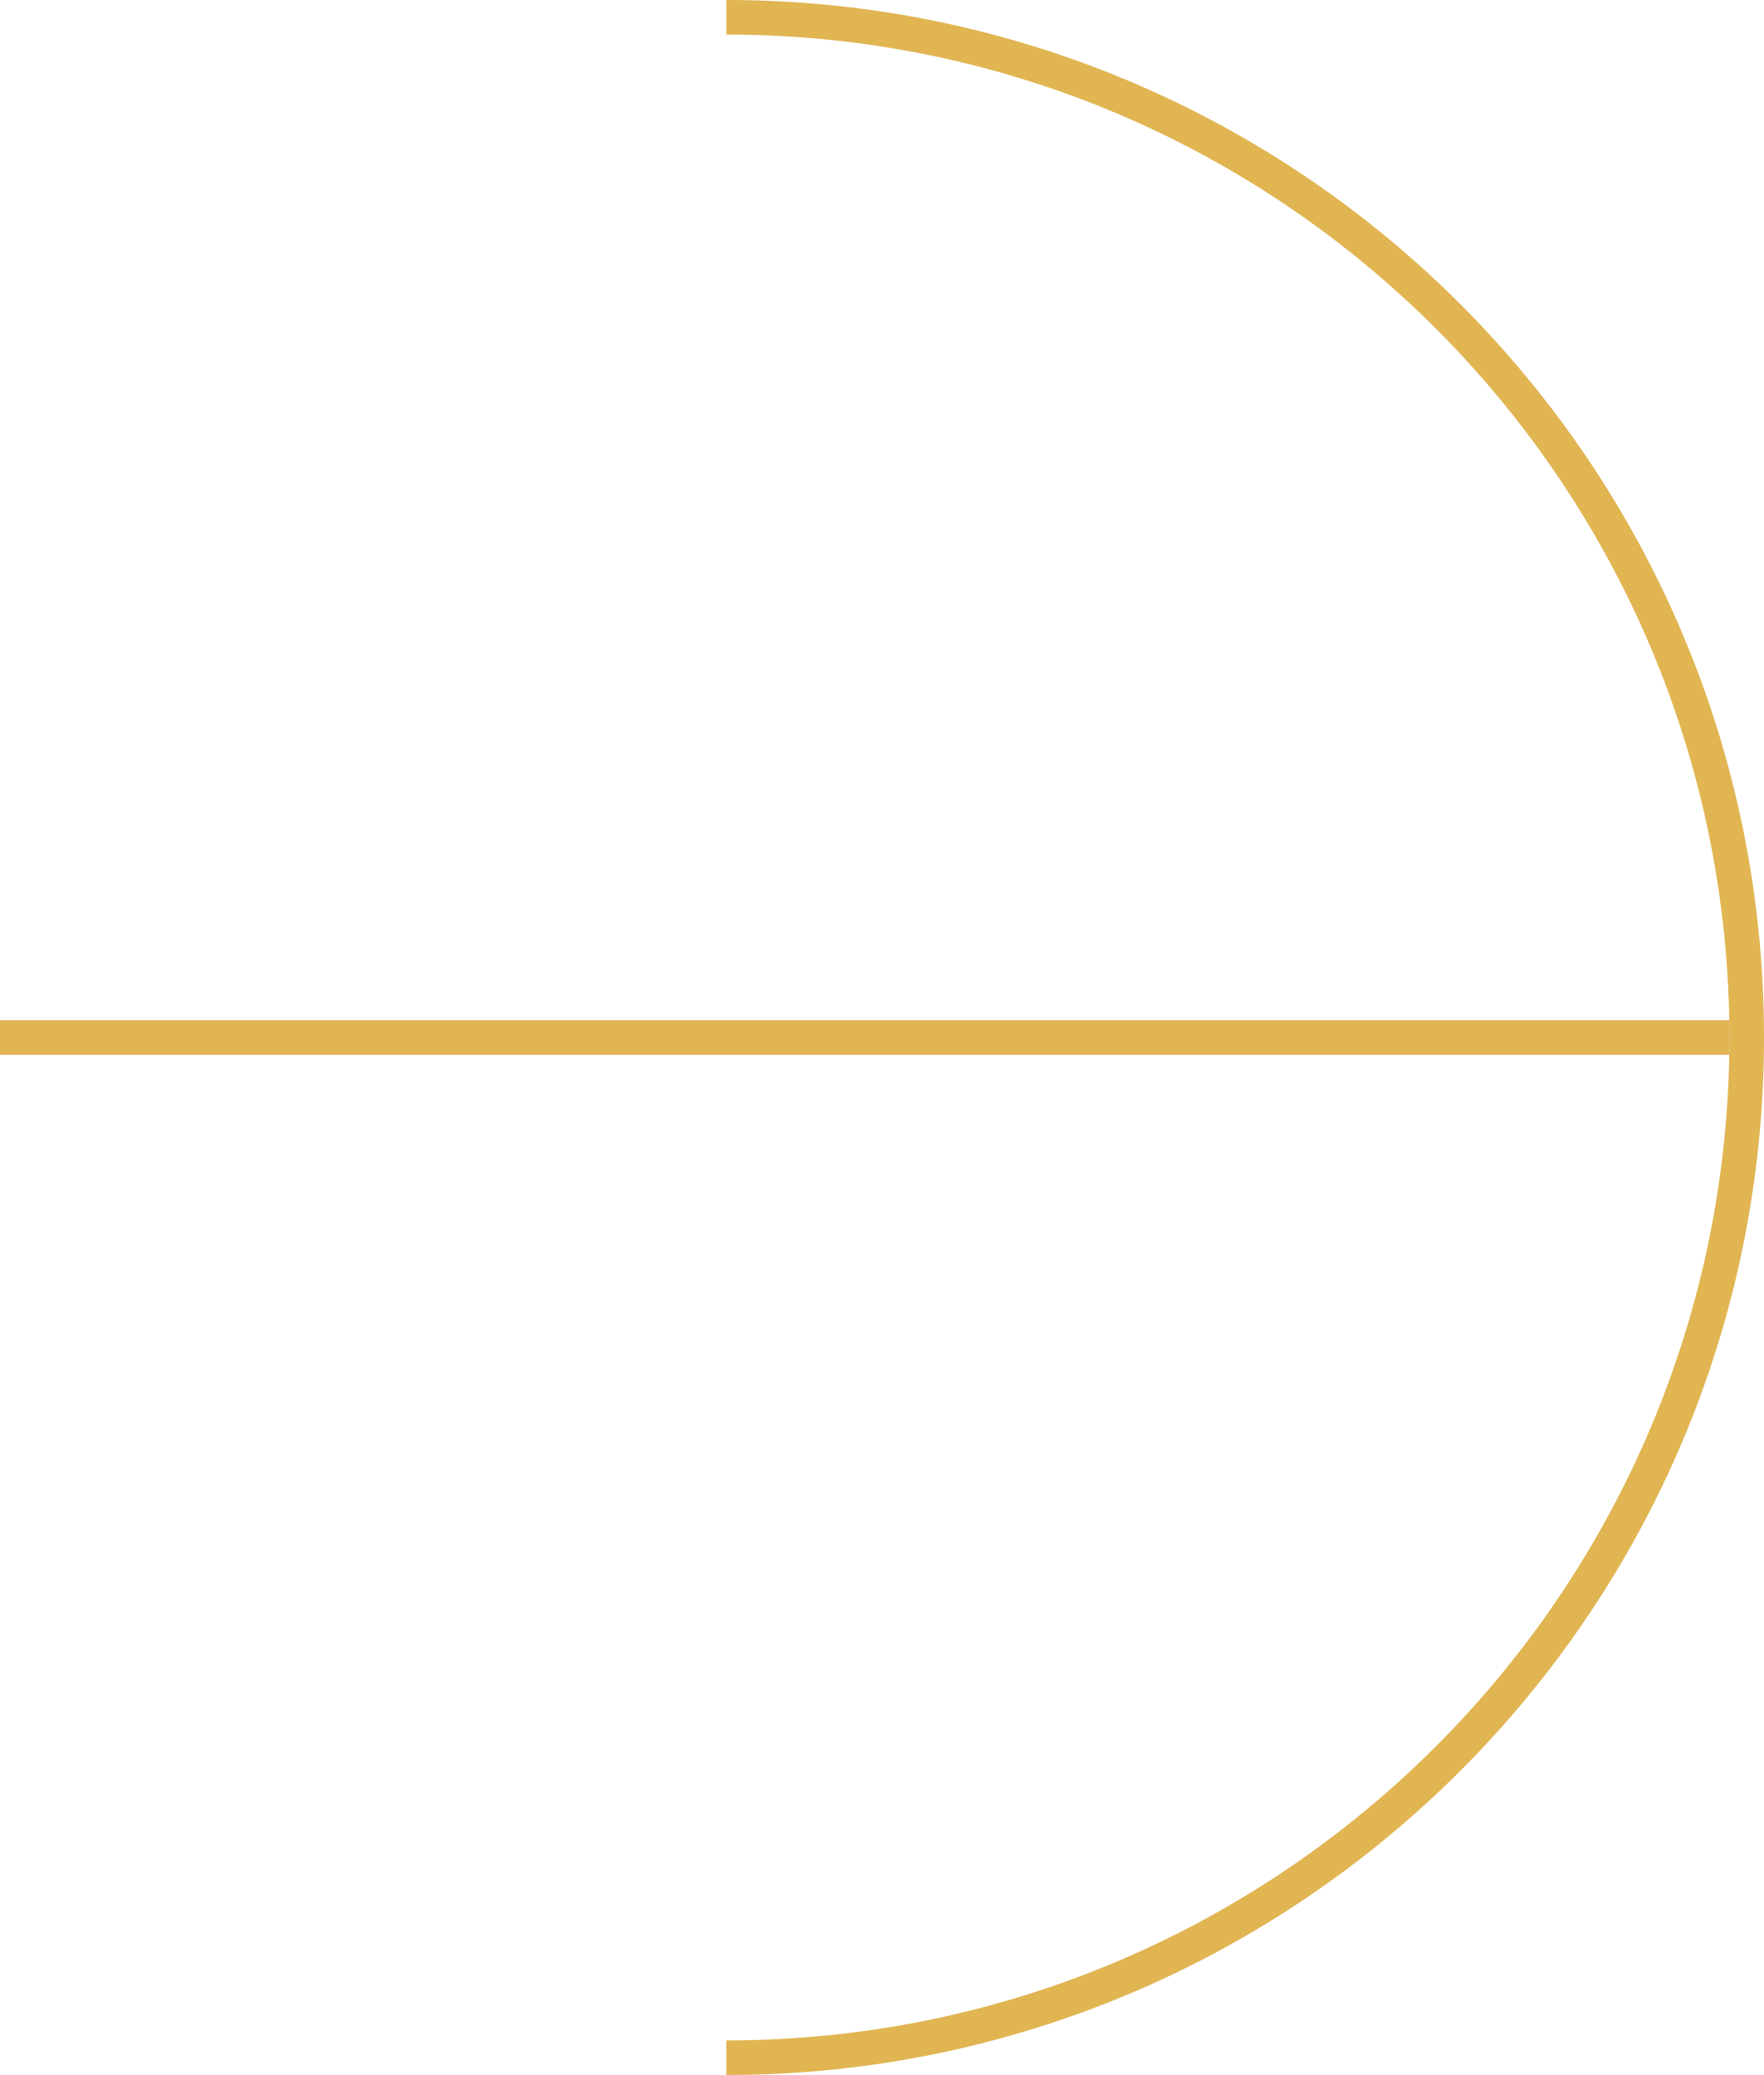
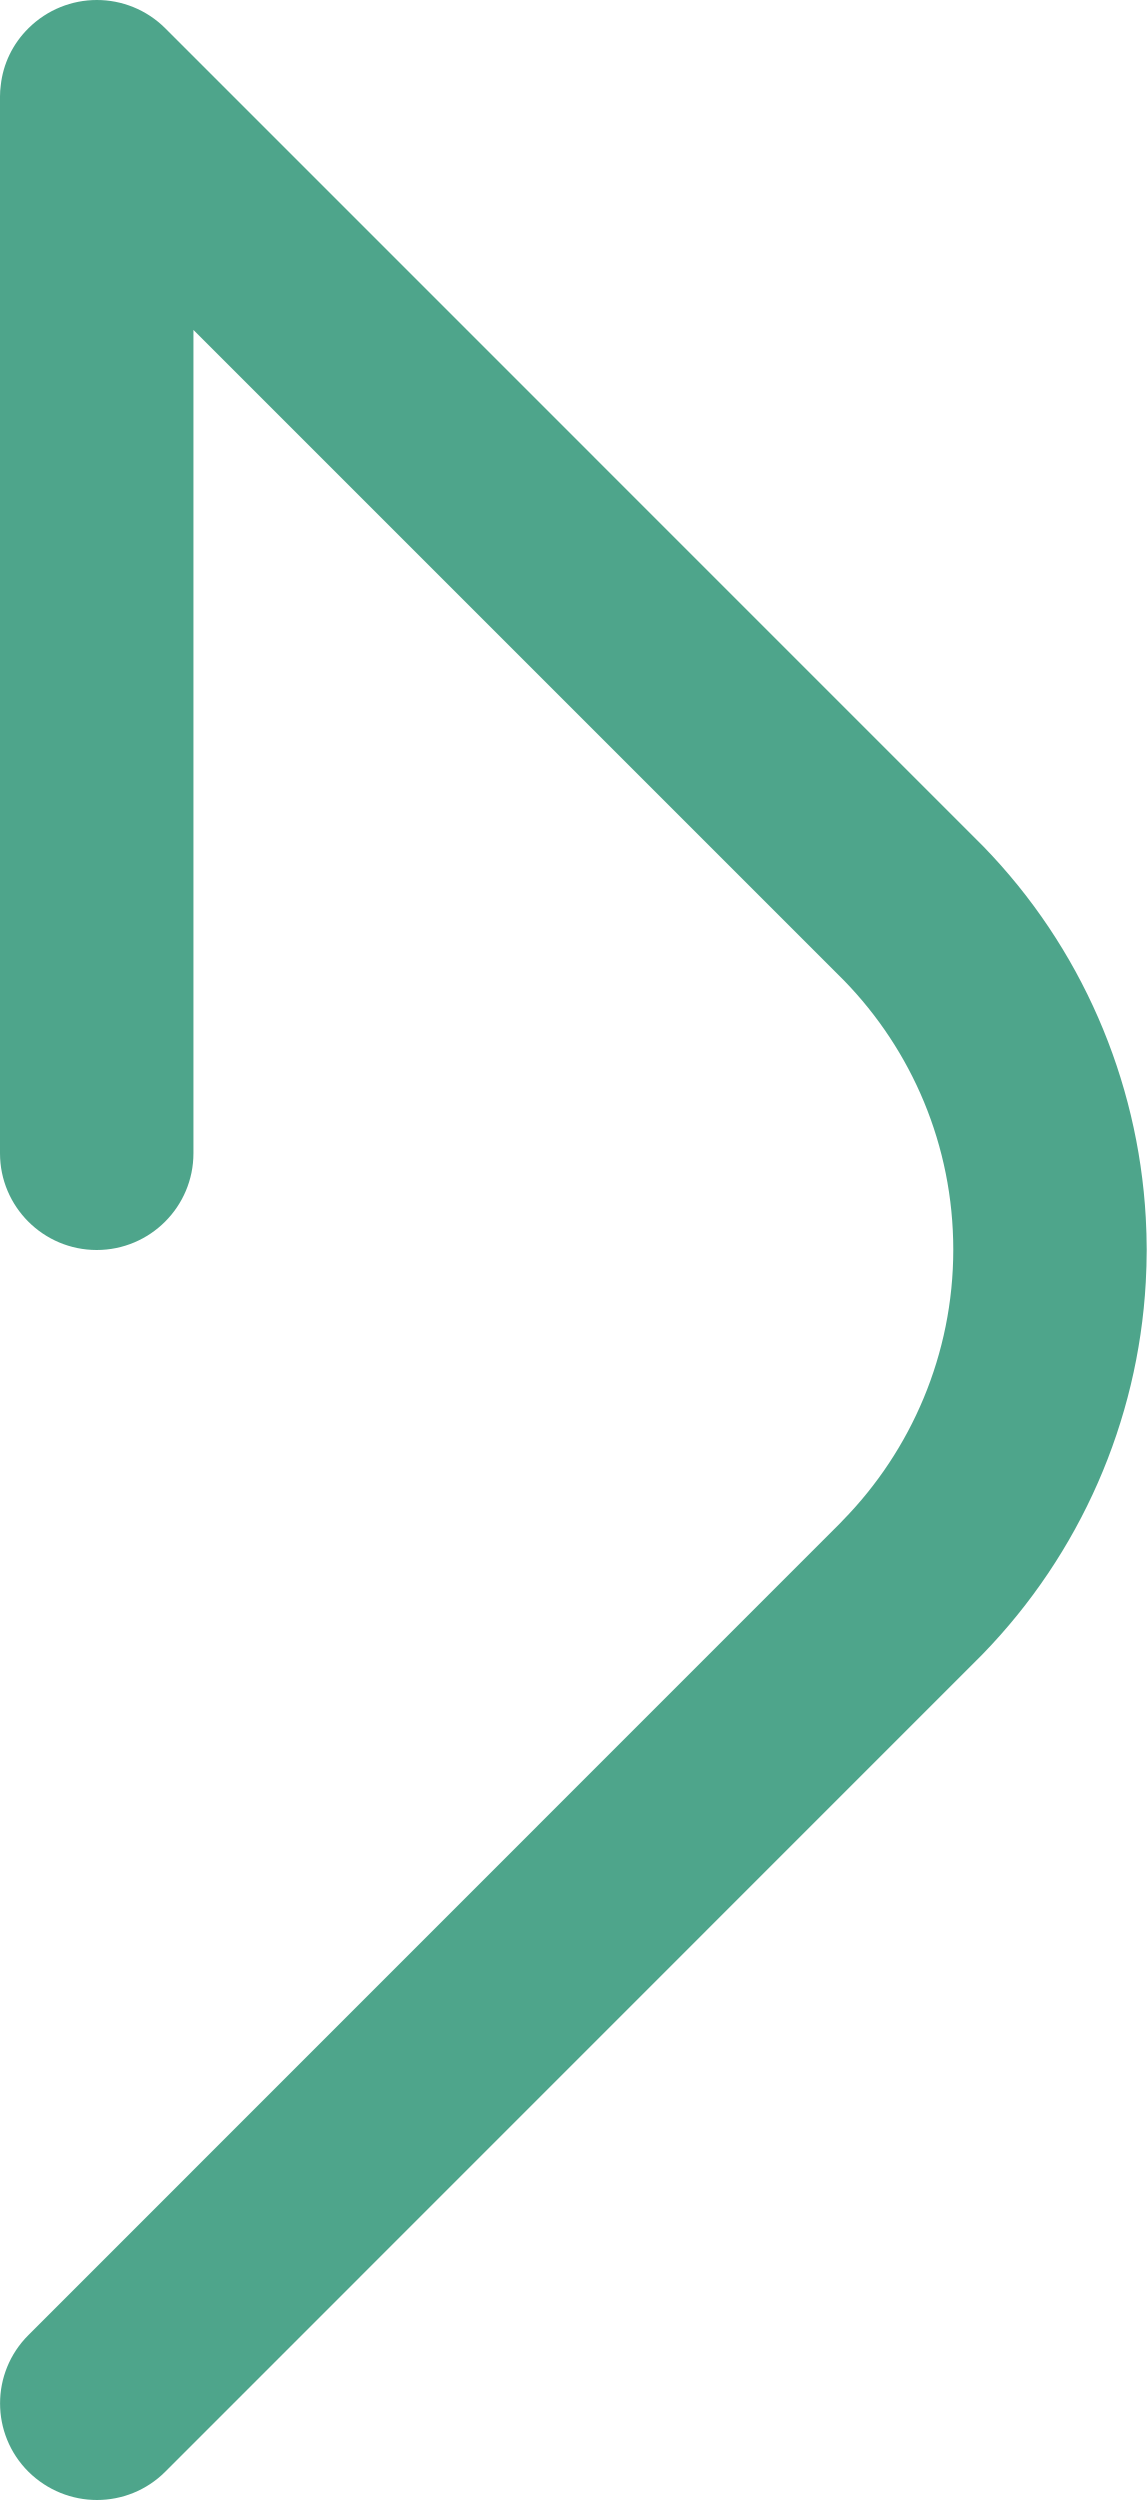
- <svg xmlns="http://www.w3.org/2000/svg" id="Layer_1" data-name="Layer 1" viewBox="0 0 255 300">
+ <svg xmlns="http://www.w3.org/2000/svg" id="Layer_1" data-name="Layer 1" viewBox="0 0 145 316.12">
  <defs>
    <style>
      .cls-1 {
-         fill: #e0b552;
+         fill: #4ea58b;
        stroke-width: 0px;
      }
    </style>
  </defs>
-   <path class="cls-1" d="M105,0v5c80.08,0,145,64.92,145,145s-64.92,145-145,145v5c82.84,0,150-67.16,150-150S187.84,0,105,0Z" />
-   <rect class="cls-1" y="147.5" width="250" height="5" />
+   <path class="cls-1" d="M24.46,145.83V41.72l82.29,82.29c8.54,8.8,13.79,20.79,13.79,34.02s-5.33,25.39-13.96,34.21l-.37.39L3.6,295.26c-4.79,4.77-4.79,12.52,0,17.29,2.4,2.37,5.53,3.57,8.66,3.57s6.26-1.2,8.63-3.57l102.62-102.64.73-.73c12.35-12.72,19.66-29.42,20.64-47.03.07-1.37.12-2.74.12-4.11s-.05-2.71-.12-4.08c-.98-17.54-8.22-34.24-20.52-46.91l-.86-.86L20.89,3.57C18.51,1.2,15.38,0,12.25,0S5.99,1.2,3.6,3.57C1.57,5.58.39,8.12.1,10.76c-.07.49-.1.95-.1,1.44v133.63c0,6.75,5.48,12.23,12.23,12.23s12.23-5.48,12.23-12.23Z" />
</svg>
